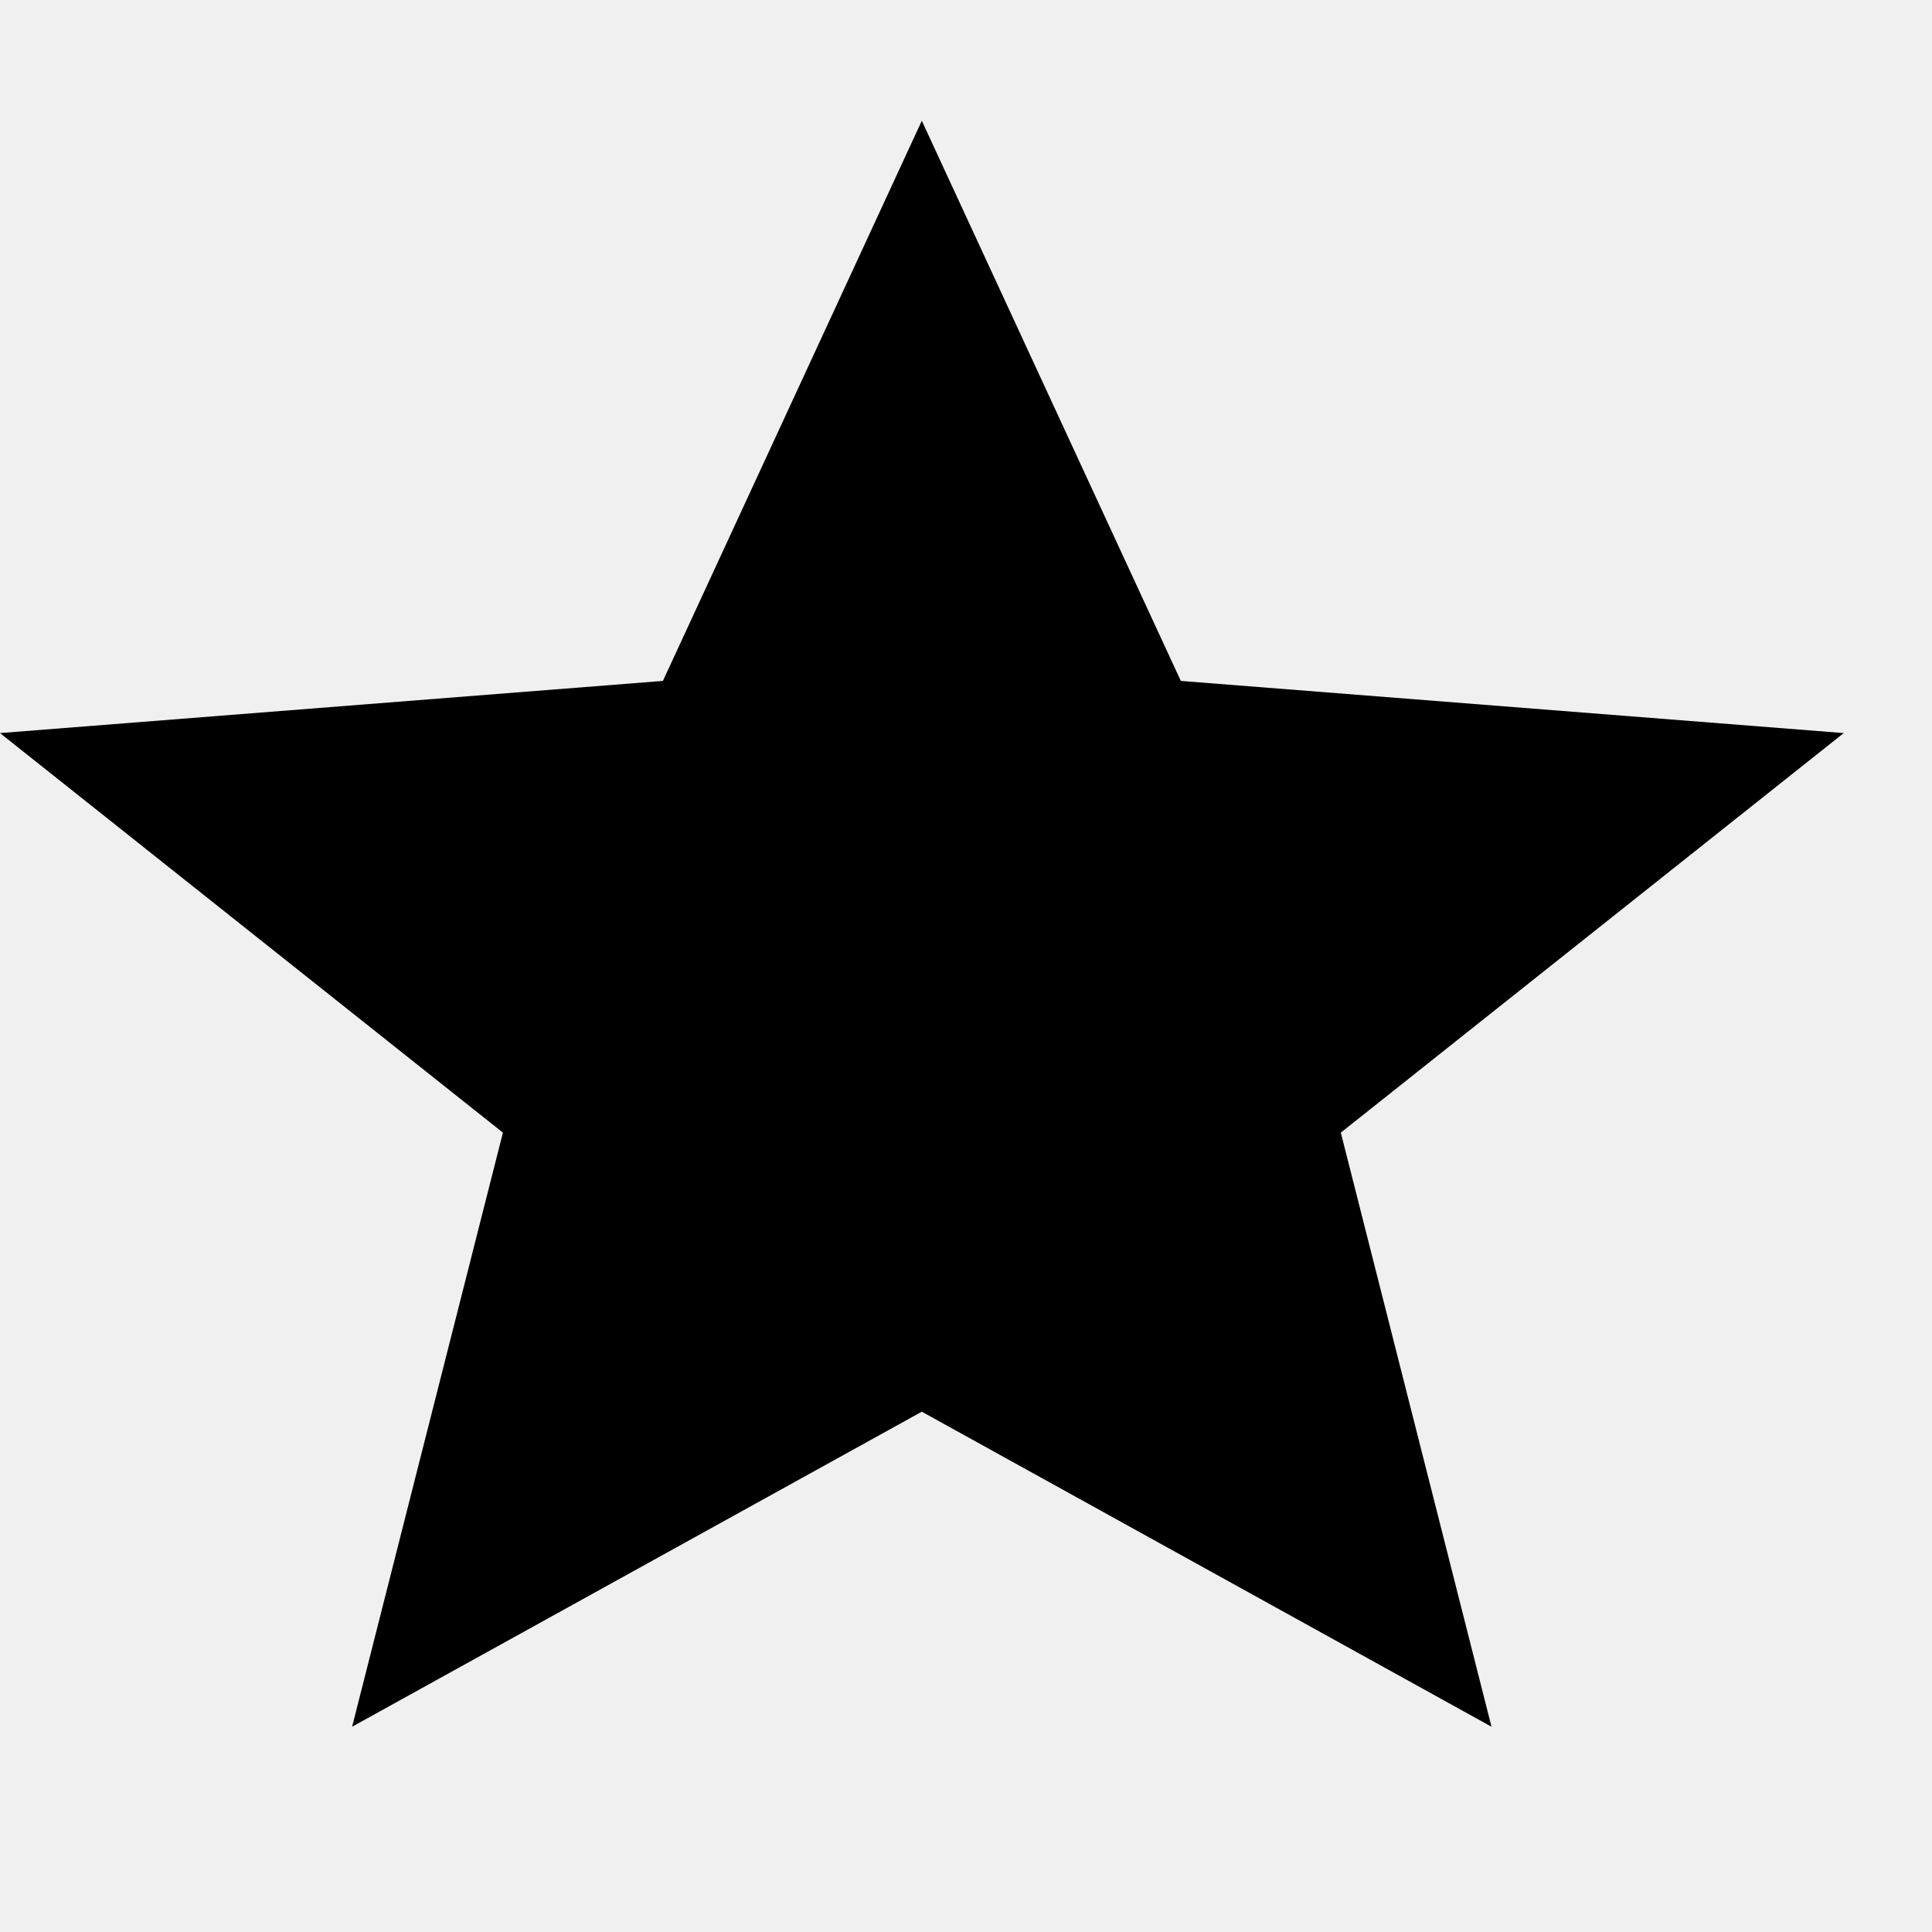
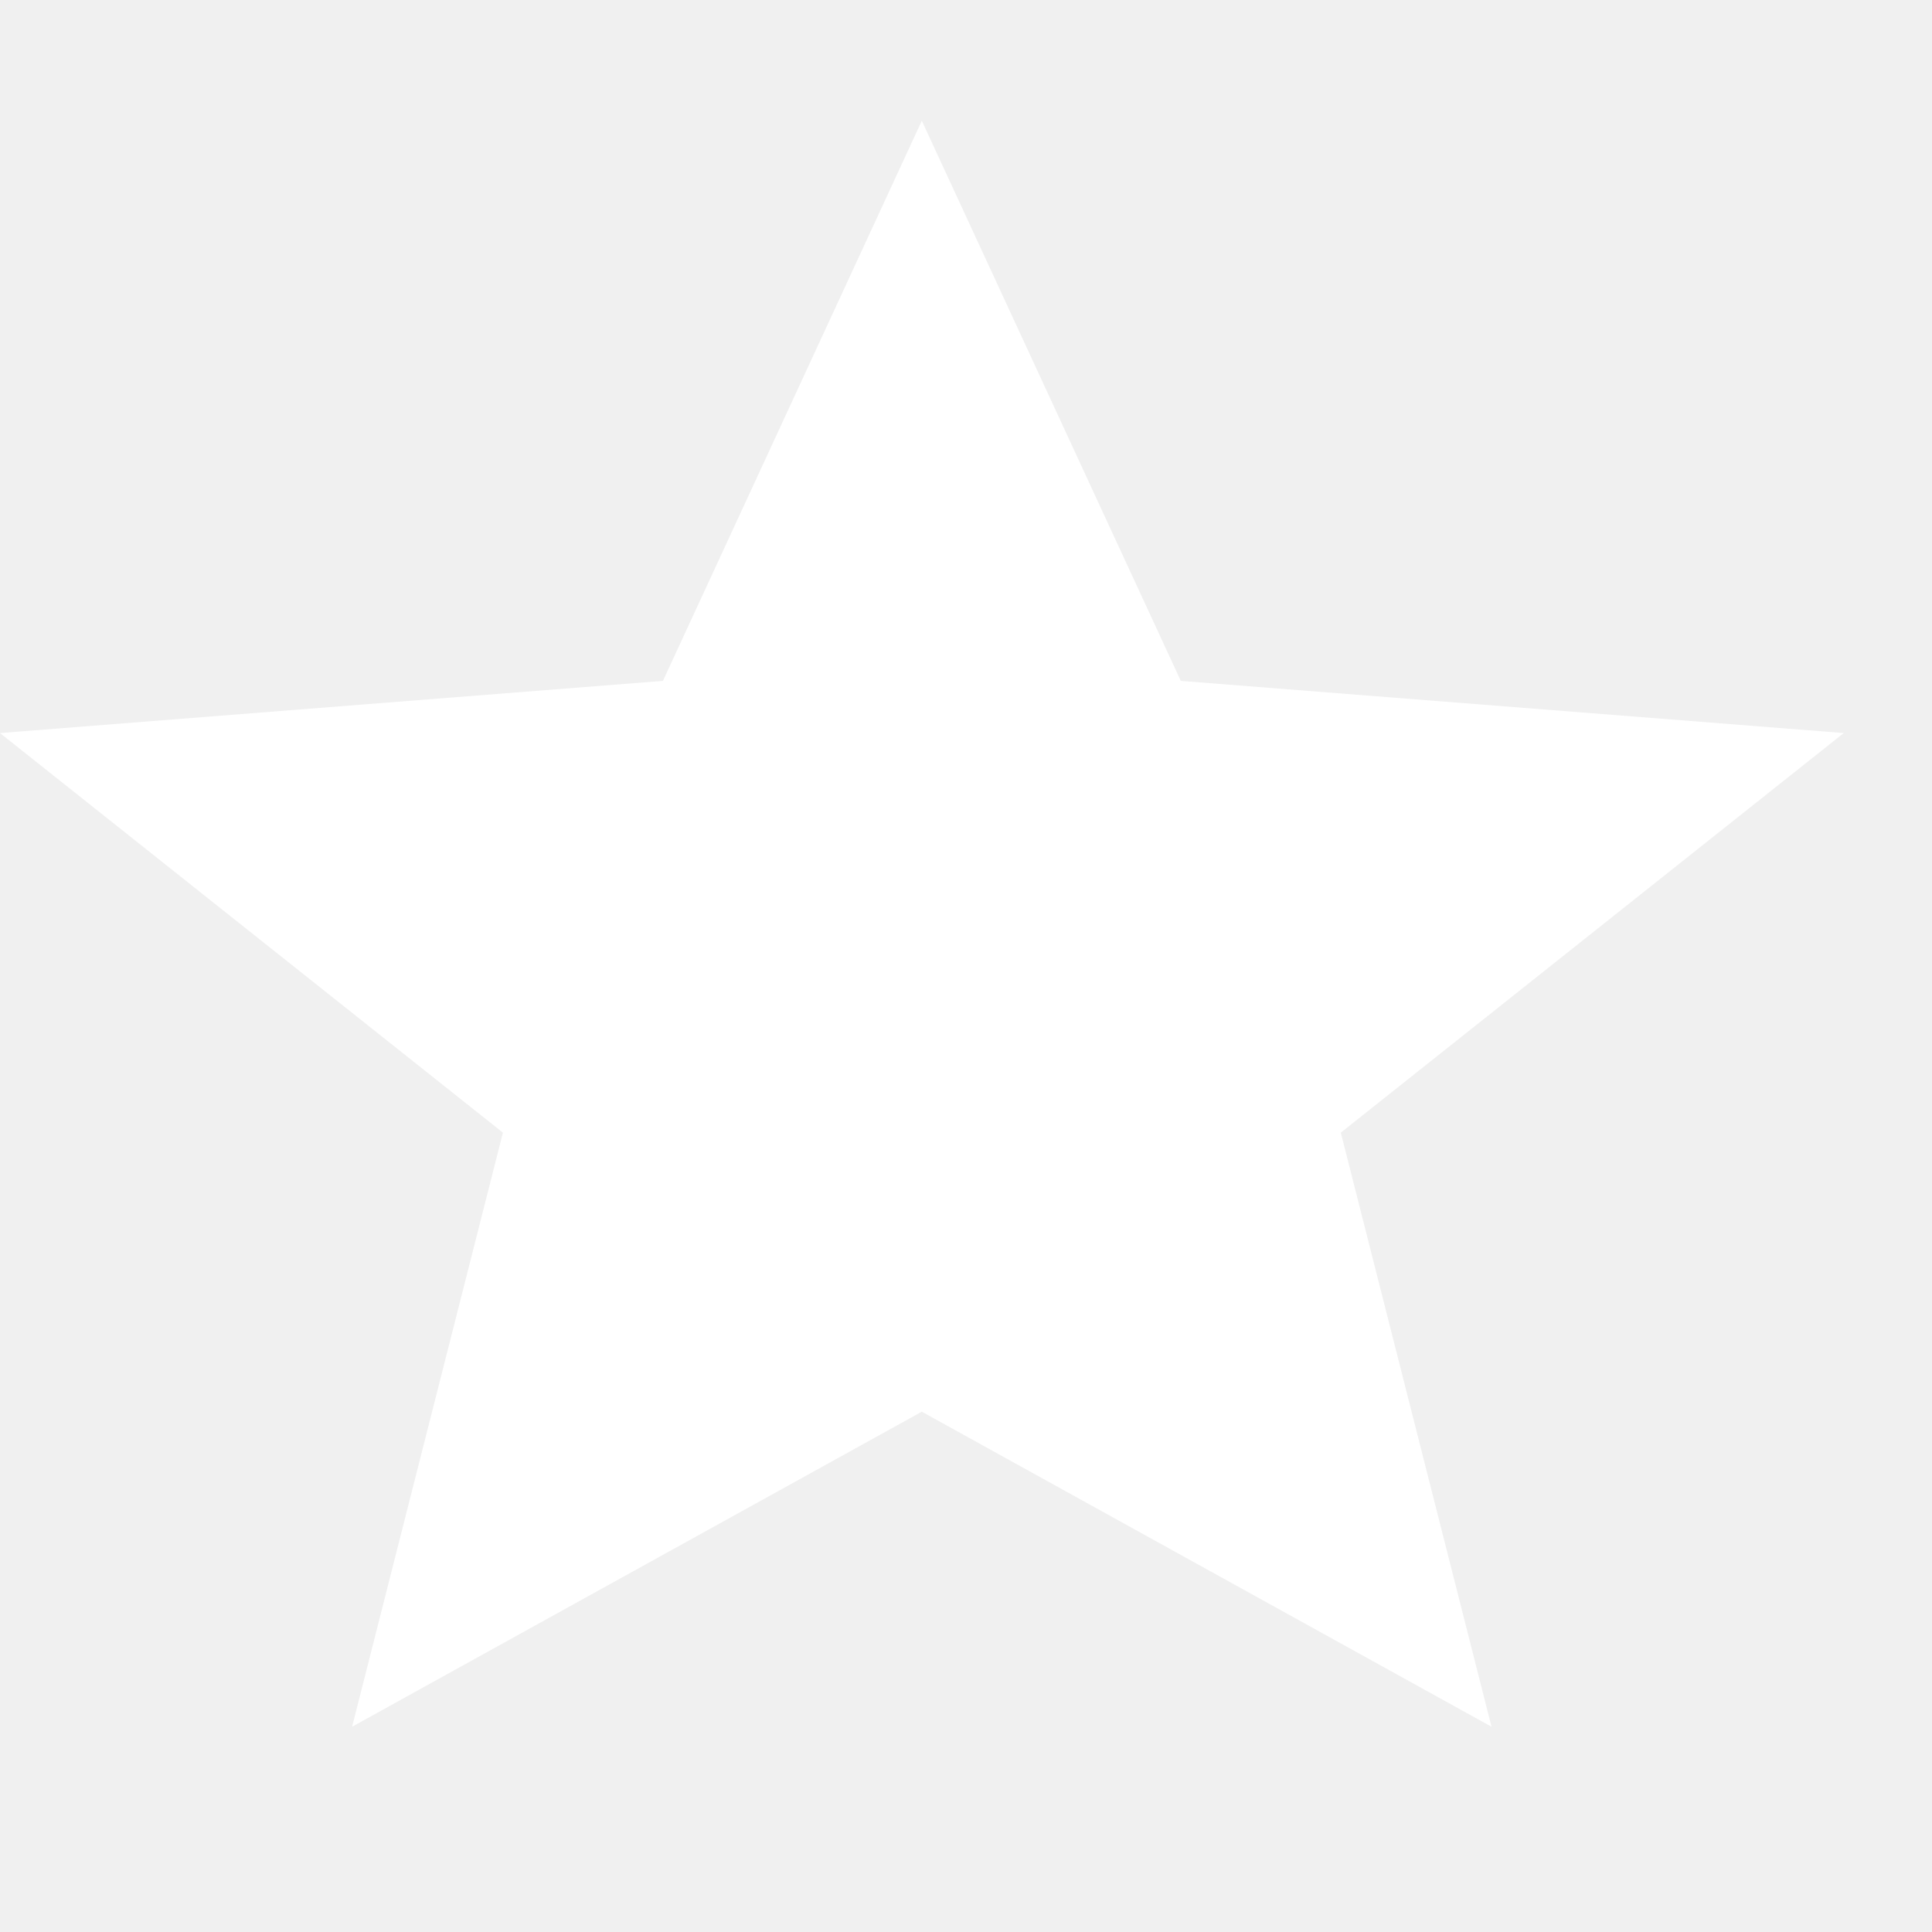
- <svg xmlns="http://www.w3.org/2000/svg" width="16" height="16" viewBox="0 0 16 16" fill="currentColor">
-   <path d="M7.634 11.691L12.352 14.3L11.104 9.38L15.269 6.071L9.779 5.639L7.634 1L5.49 5.639L0 6.071L4.165 9.38L2.916 14.3L7.634 11.691Z" />
+ <svg xmlns="http://www.w3.org/2000/svg" width="16" height="16" viewBox="0 0 16 16" fill="none">
+   <path d="M7.634 11.691L12.352 14.3L11.104 9.38L15.269 6.071L9.779 5.639L7.634 1L5.49 5.639L0 6.071L4.165 9.38L2.916 14.3L7.634 11.691Z" fill="#ffffff" />
</svg>
